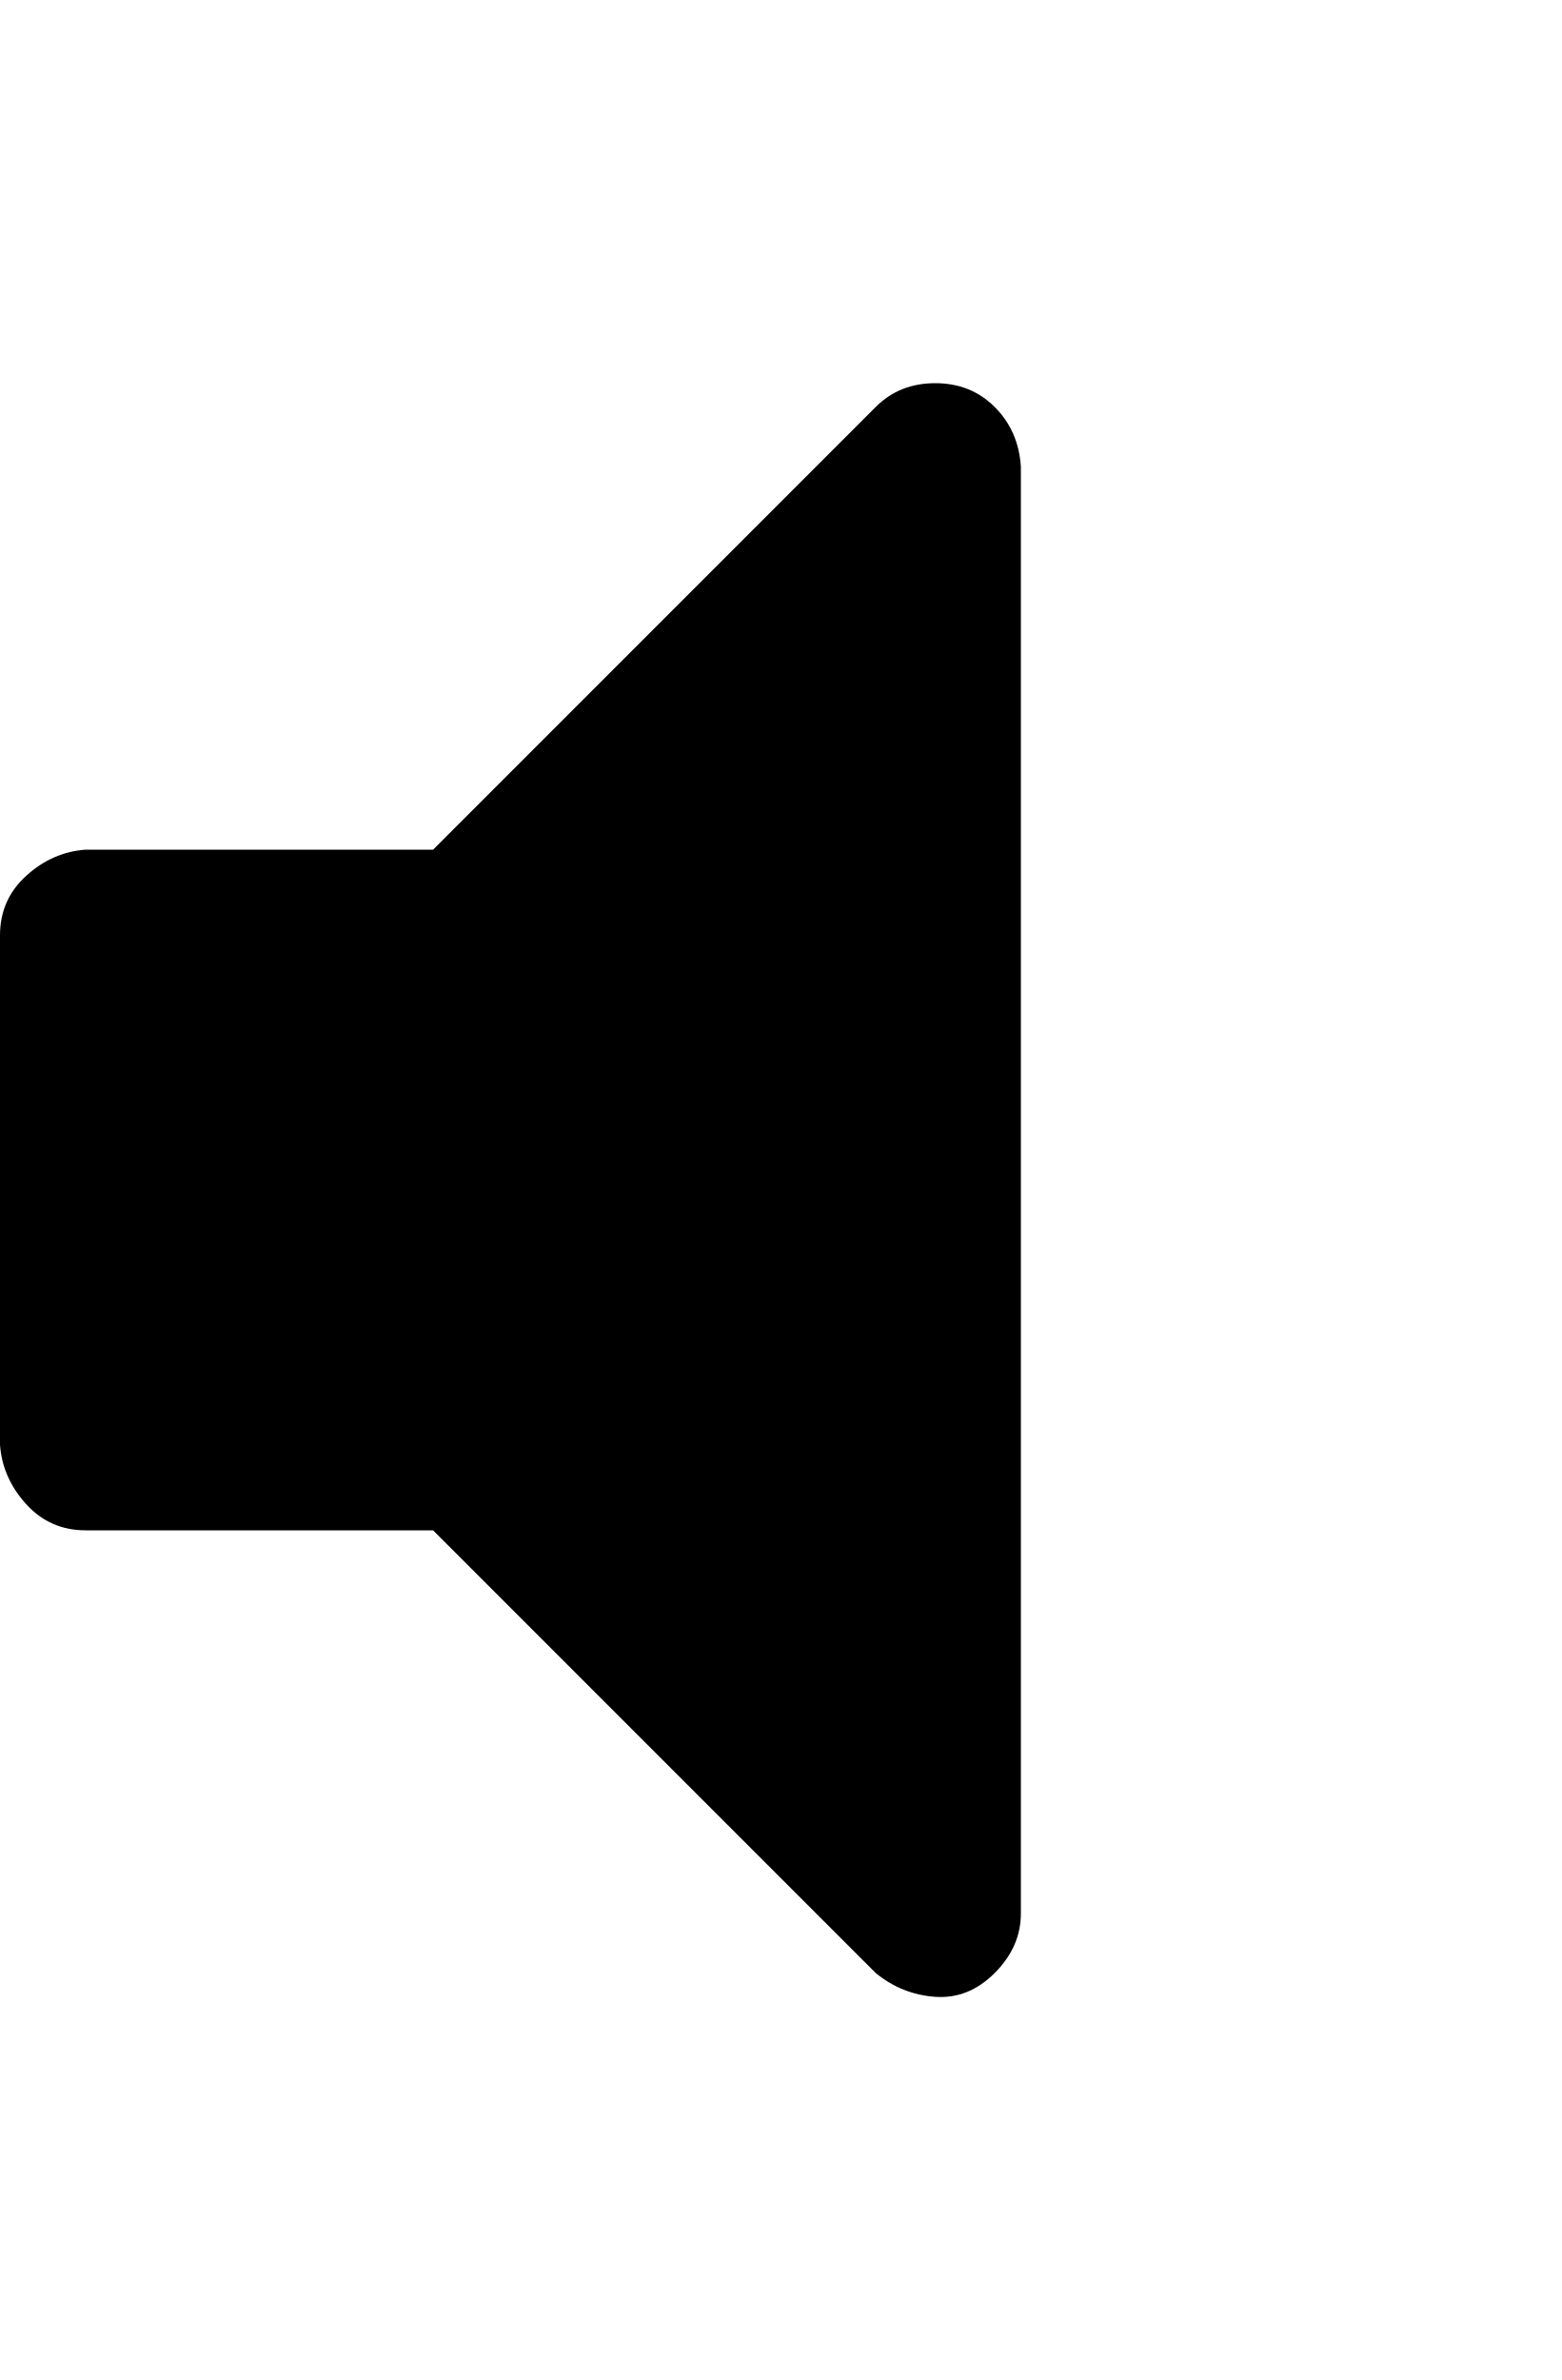
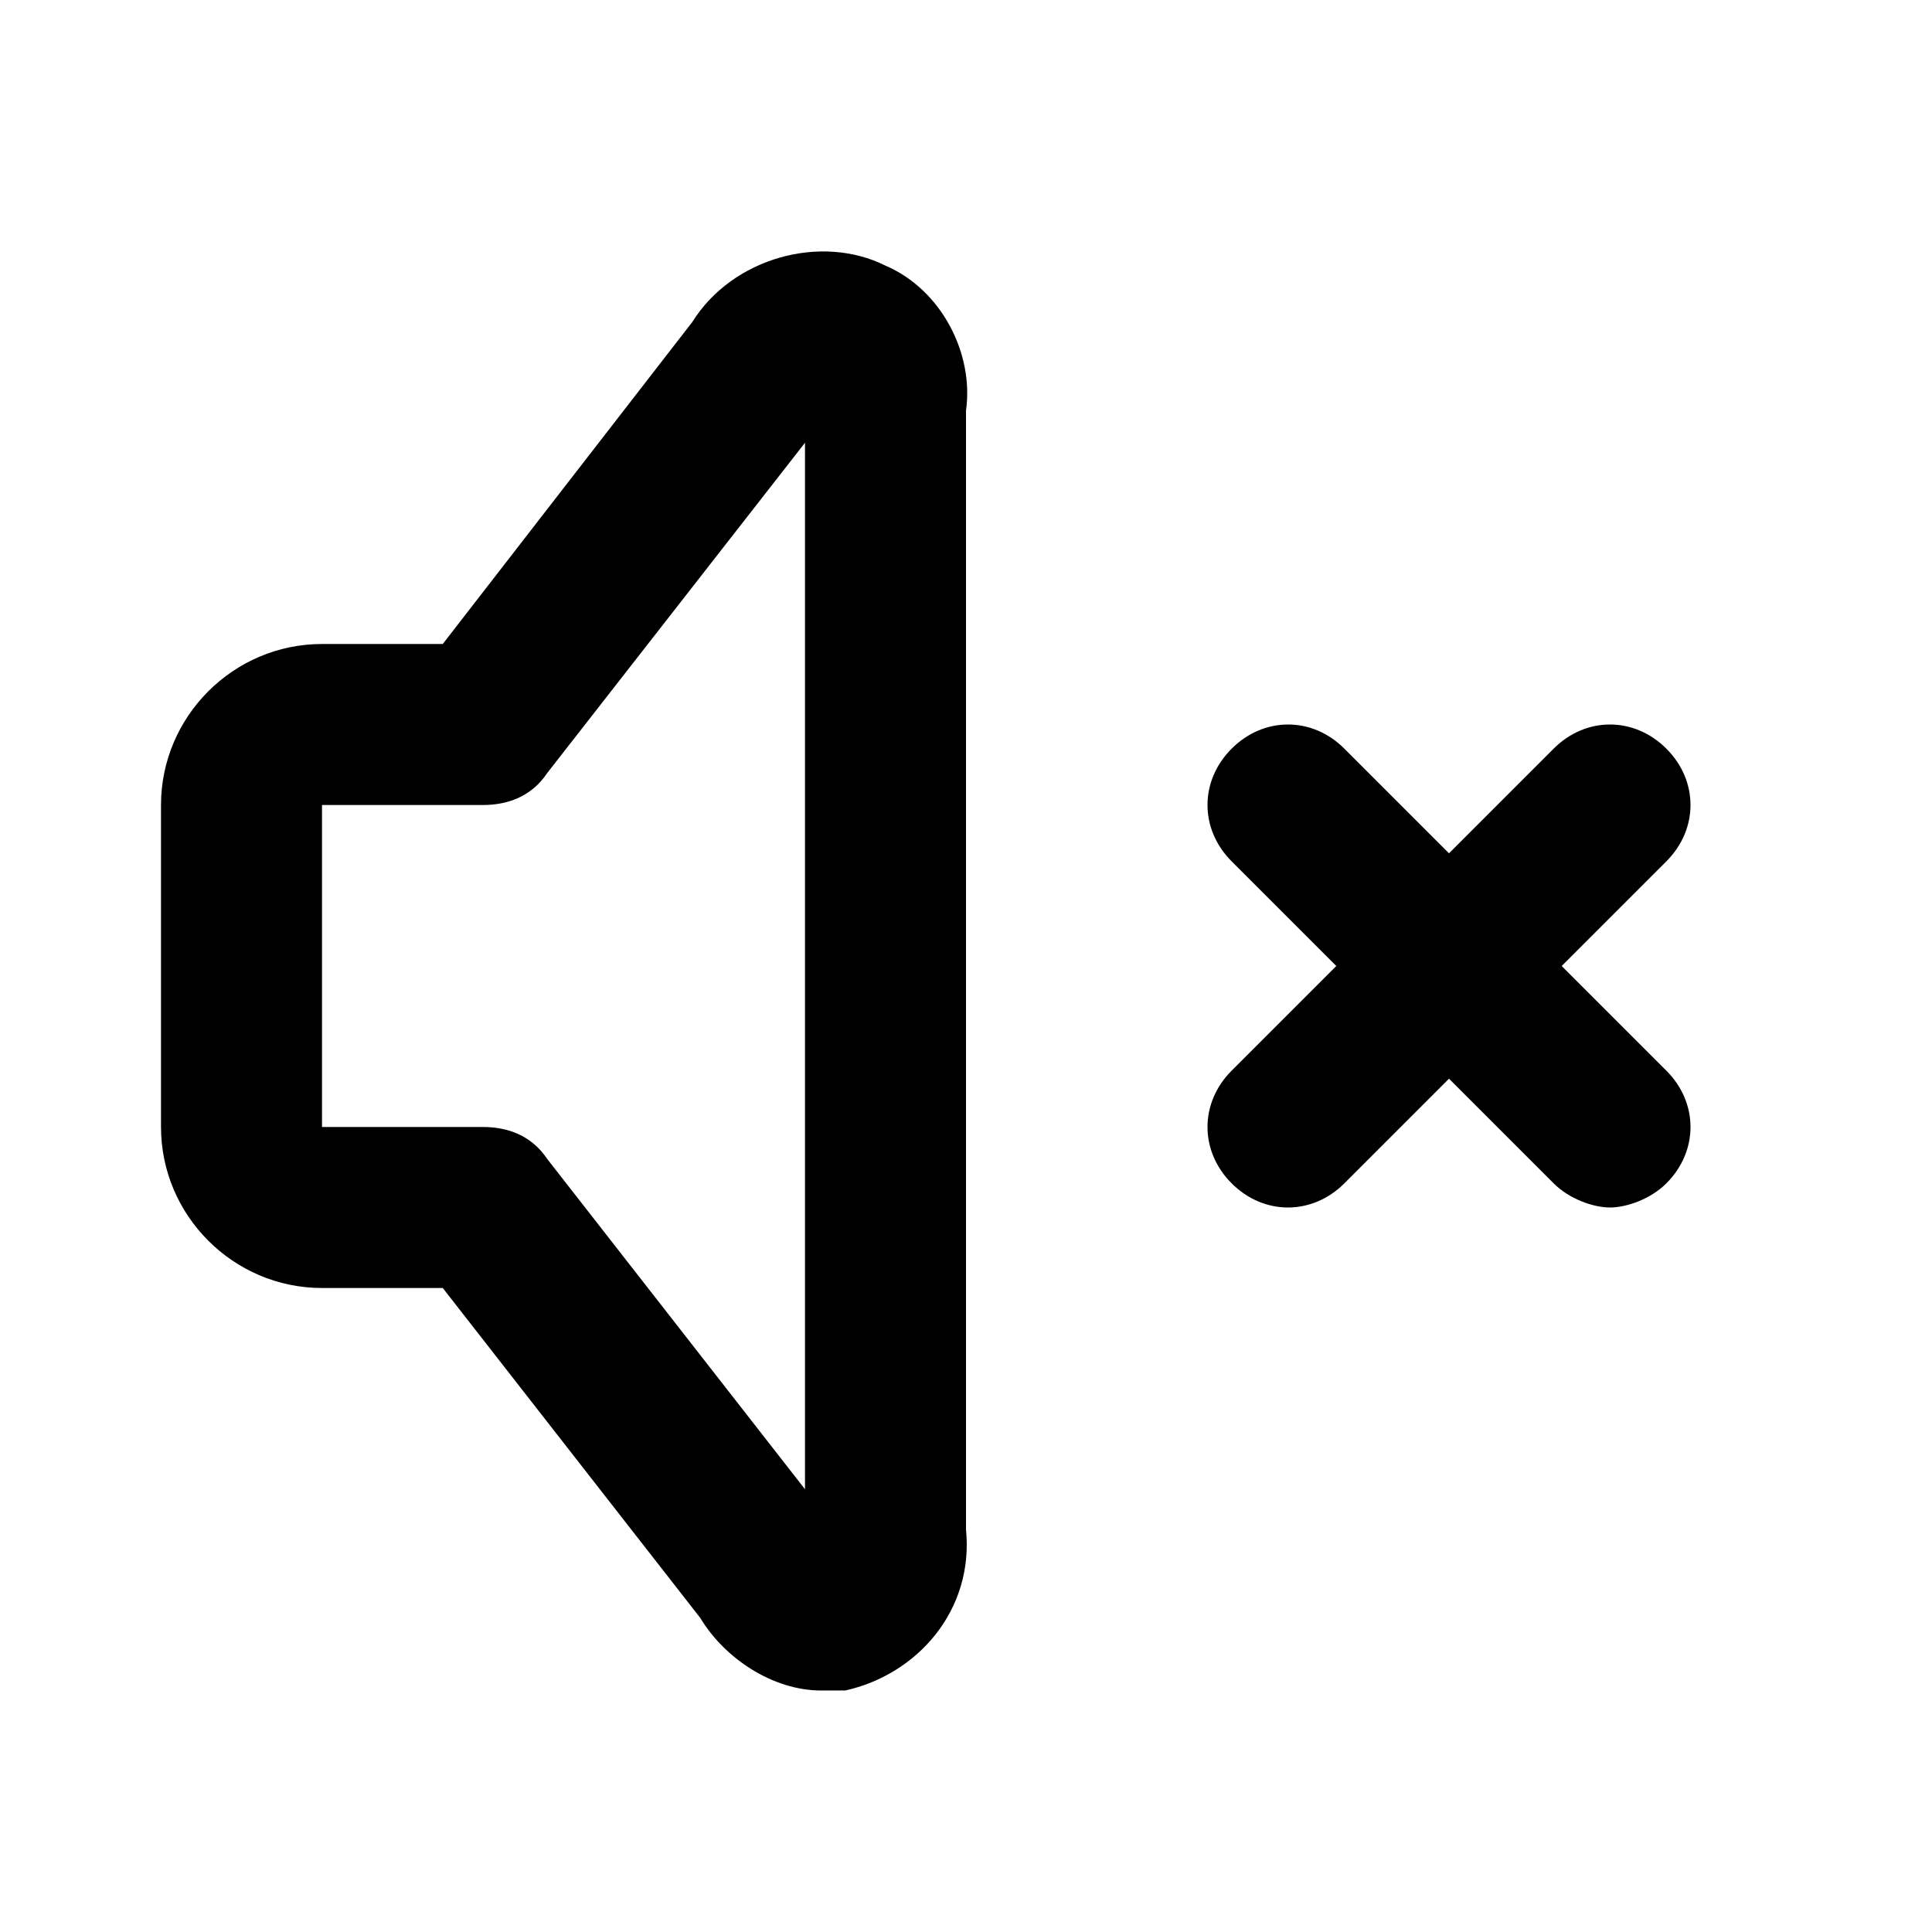
- <svg xmlns="http://www.w3.org/2000/svg" version="1.1" viewBox="0 0 21 32">
-   <path d="M13.728 6.272v19.456q0 0.448-0.352 0.8t-0.8 0.32-0.8-0.32l-5.952-5.952h-4.672q-0.48 0-0.8-0.352t-0.352-0.8v-6.848q0-0.48 0.352-0.8t0.8-0.352h4.672l5.952-5.952q0.32-0.32 0.8-0.32t0.8 0.32 0.352 0.8z" />
+ <svg xmlns="http://www.w3.org/2000/svg" t="1691769325638" class="icon" viewBox="0 0 1024 1024" version="1.1" p-id="6054" width="32" height="32">
+   <path d="M512 217.6c4.267-29.867-12.8-64-42.667-76.8-34.133-17.067-81.067-4.267-102.4 29.867L234.667 341.333H170.667c-46.933 0-85.333 38.4-85.333 85.333v170.667c0 46.933 38.4 85.333 85.333 85.333h64l136.533 174.933c12.8 21.333 38.4 38.4 64 38.4h12.8c38.4-8.533 68.267-42.667 64-85.333V217.6z m-85.333 571.733l-136.533-174.933c-8.533-12.8-21.333-17.067-34.133-17.067H170.667v-170.667h85.333c12.8 0 25.6-4.267 34.133-17.067L426.667 234.667v554.667zM827.733 512l55.467-55.467c17.067-17.067 17.067-42.667 0-59.733s-42.667-17.067-59.733 0L768 452.267l-55.467-55.467c-17.067-17.067-42.667-17.067-59.733 0s-17.067 42.667 0 59.733l55.467 55.467-55.467 55.467c-17.067 17.067-17.067 42.667 0 59.733s42.667 17.067 59.733 0l55.467-55.467 55.467 55.467c8.533 8.533 21.333 12.8 29.867 12.8s21.333-4.267 29.867-12.8c17.067-17.067 17.067-42.667 0-59.733L827.733 512z" p-id="6055" />
</svg>
